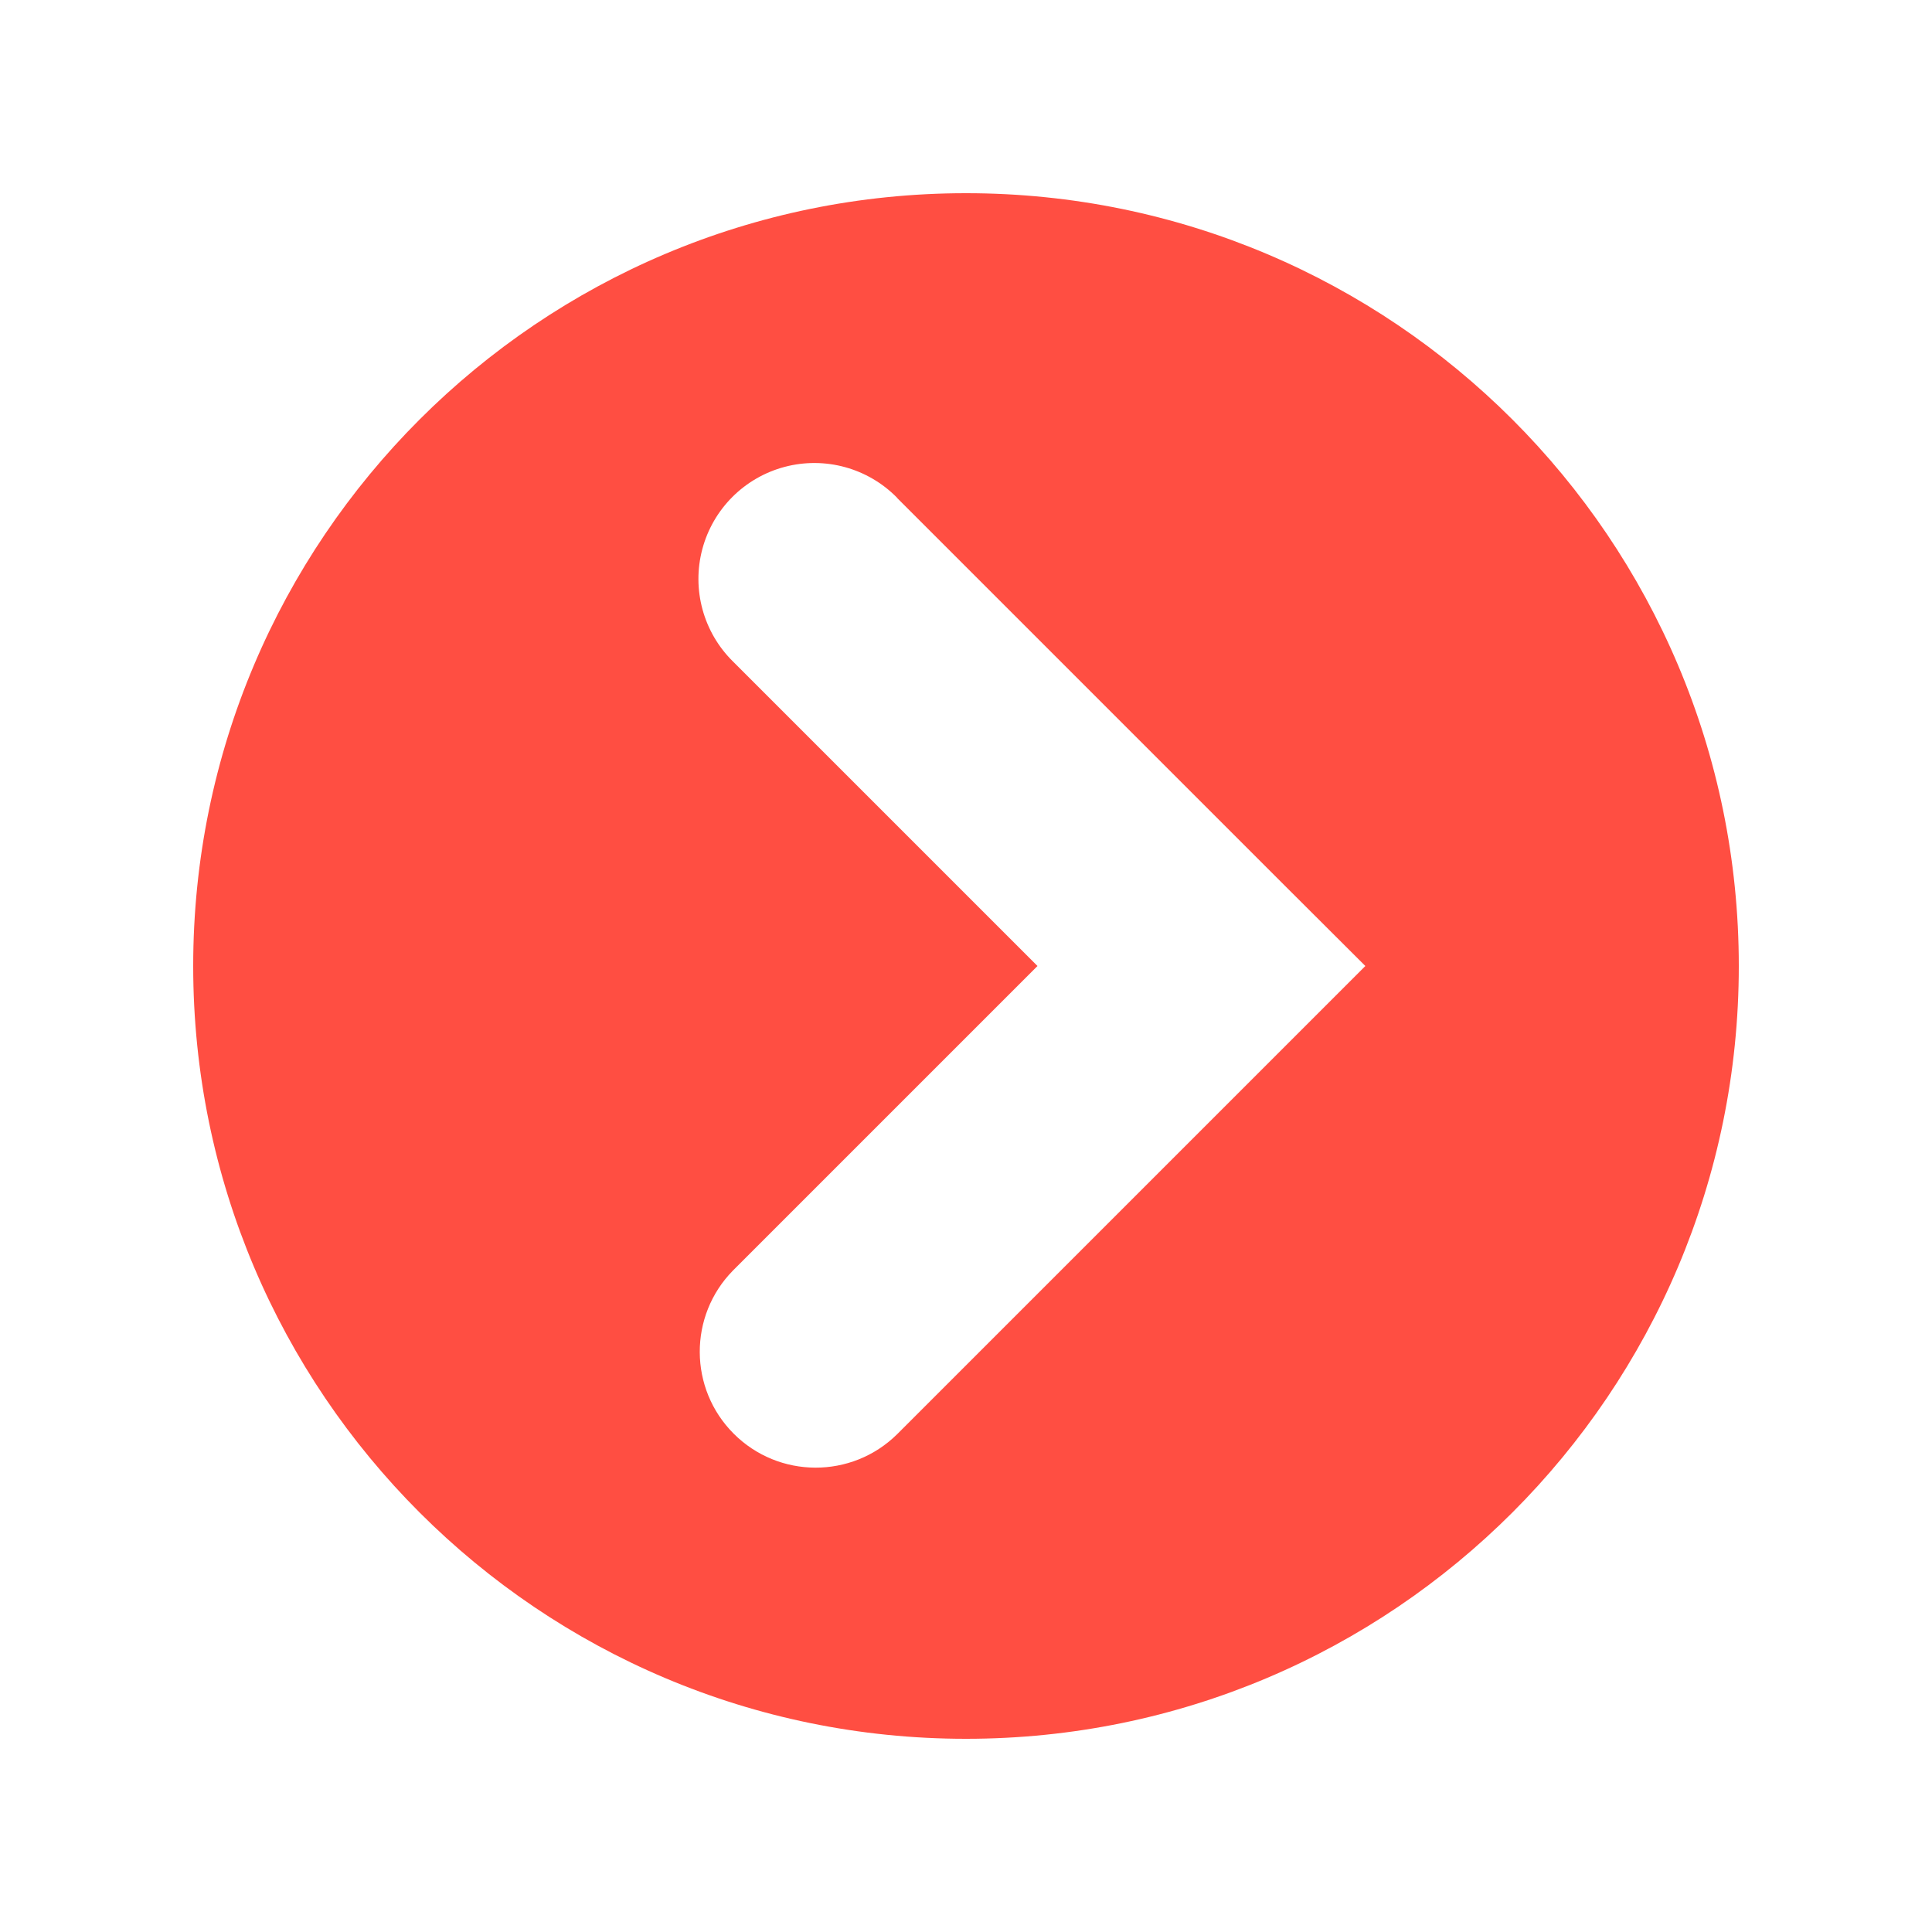
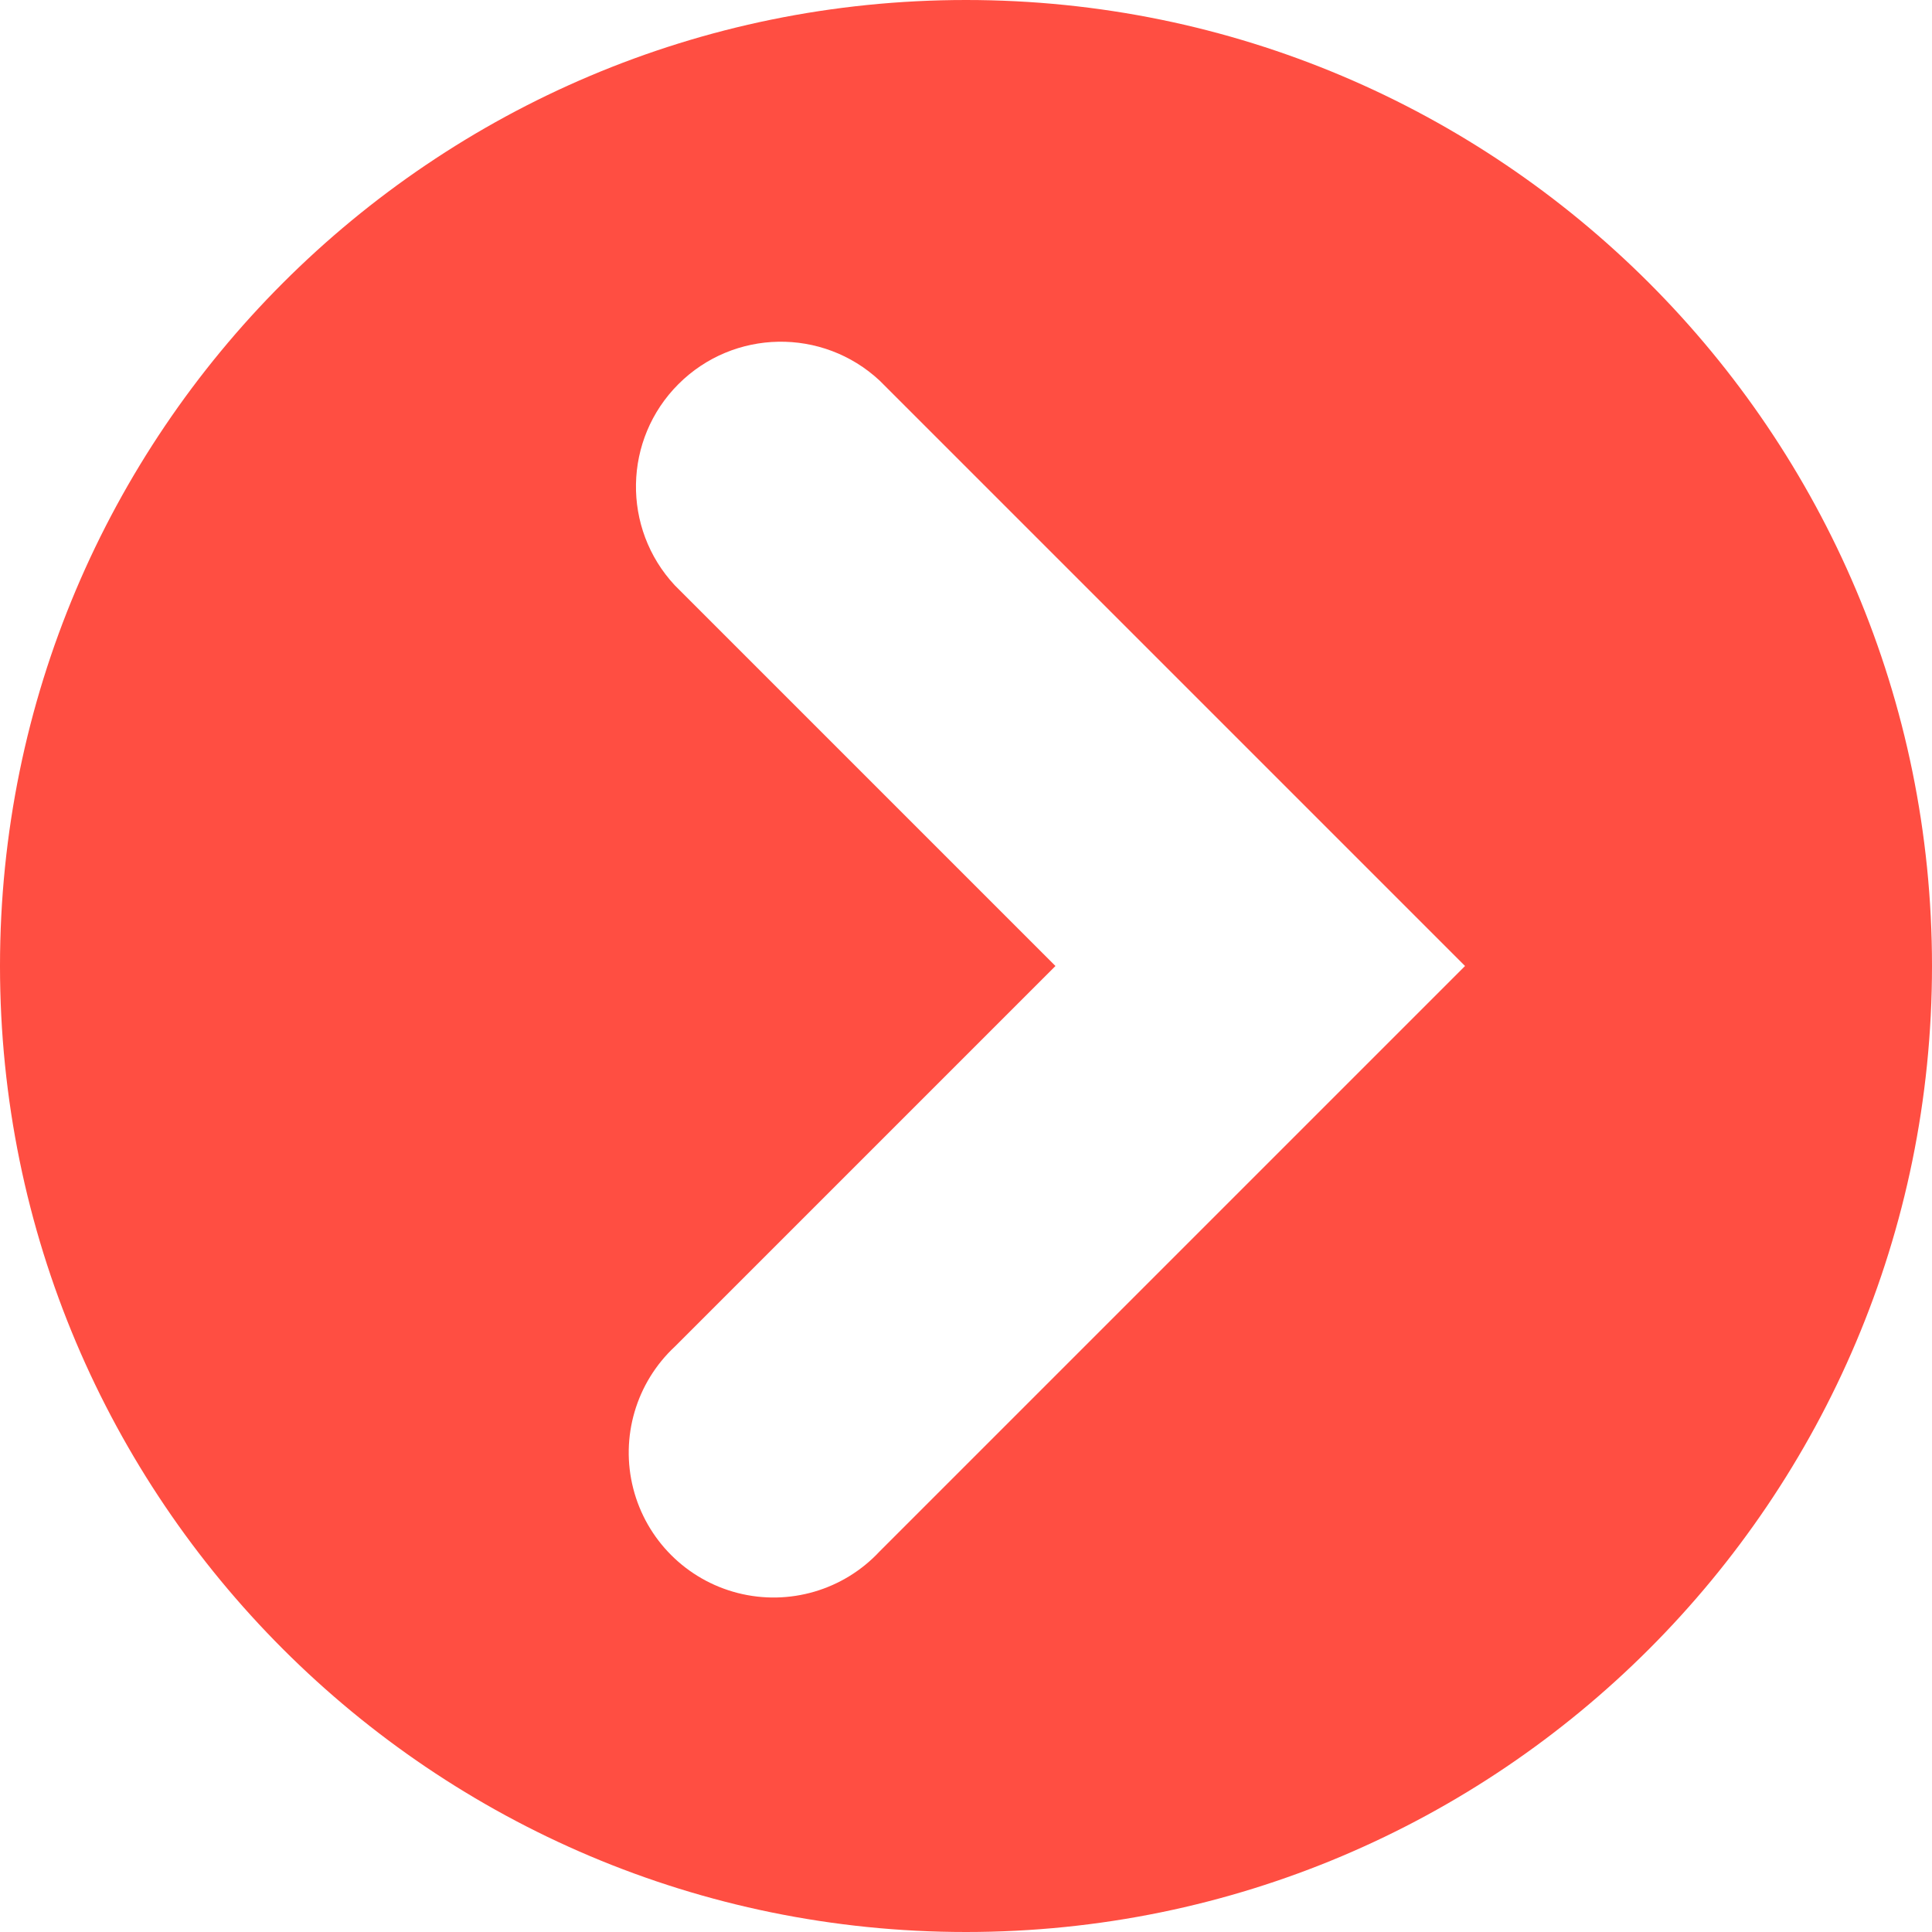
<svg xmlns="http://www.w3.org/2000/svg" width="10" height="10" fill="none">
-   <path fill-rule="evenodd" clip-rule="evenodd" d="M5 9a4 4 0 100-8 4 4 0 000 8zm-.357-6.424a.6.6 0 10-.849.848L5.37 5 3.794 6.576a.6.6 0 00.849.848l2-2L7.067 5l-.425-.424-2-2z" fill="#FF4E42" />
+   <path fill-rule="evenodd" clip-rule="evenodd" d="M5 10A5 5 0 105 0a5 5 0 000 10zm-.447-8.03a.75.75 0 00-1.06 1.06L5.463 5l-1.97 1.97a.75.75 0 101.06 1.06l2.5-2.5.53-.53-.53-.53-2.5-2.5z" fill="#FF4E42" />
</svg>
